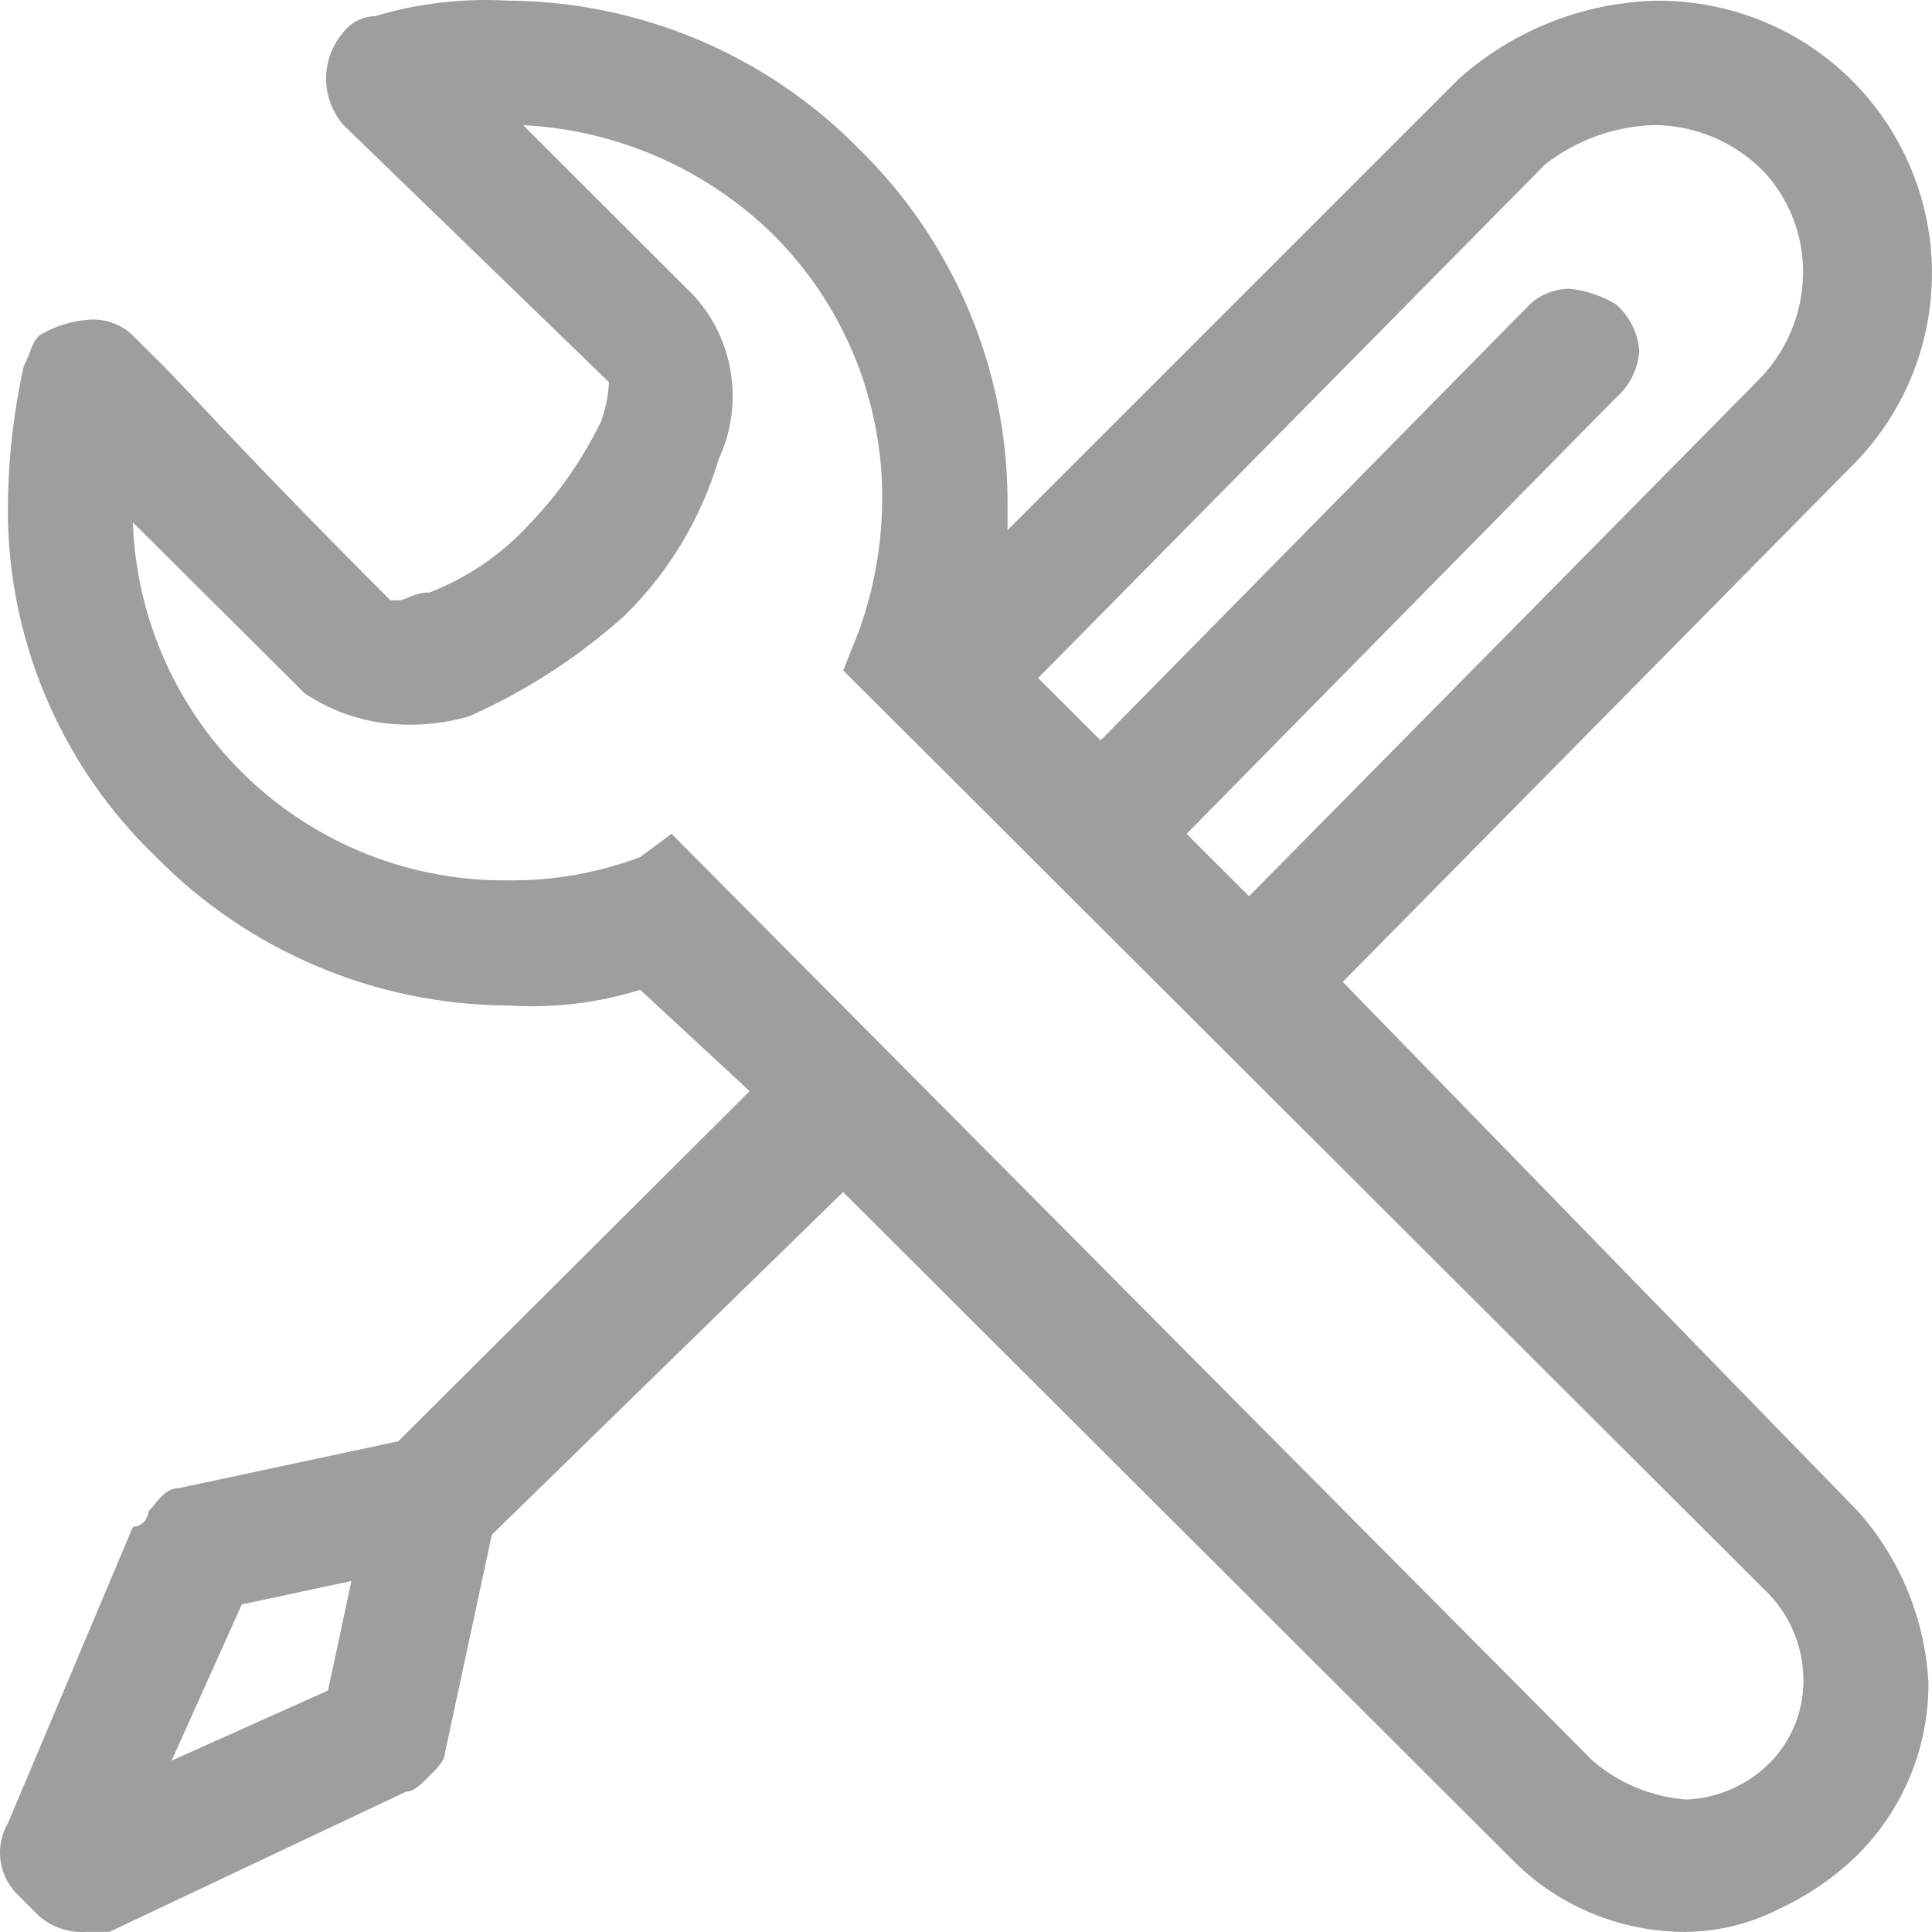
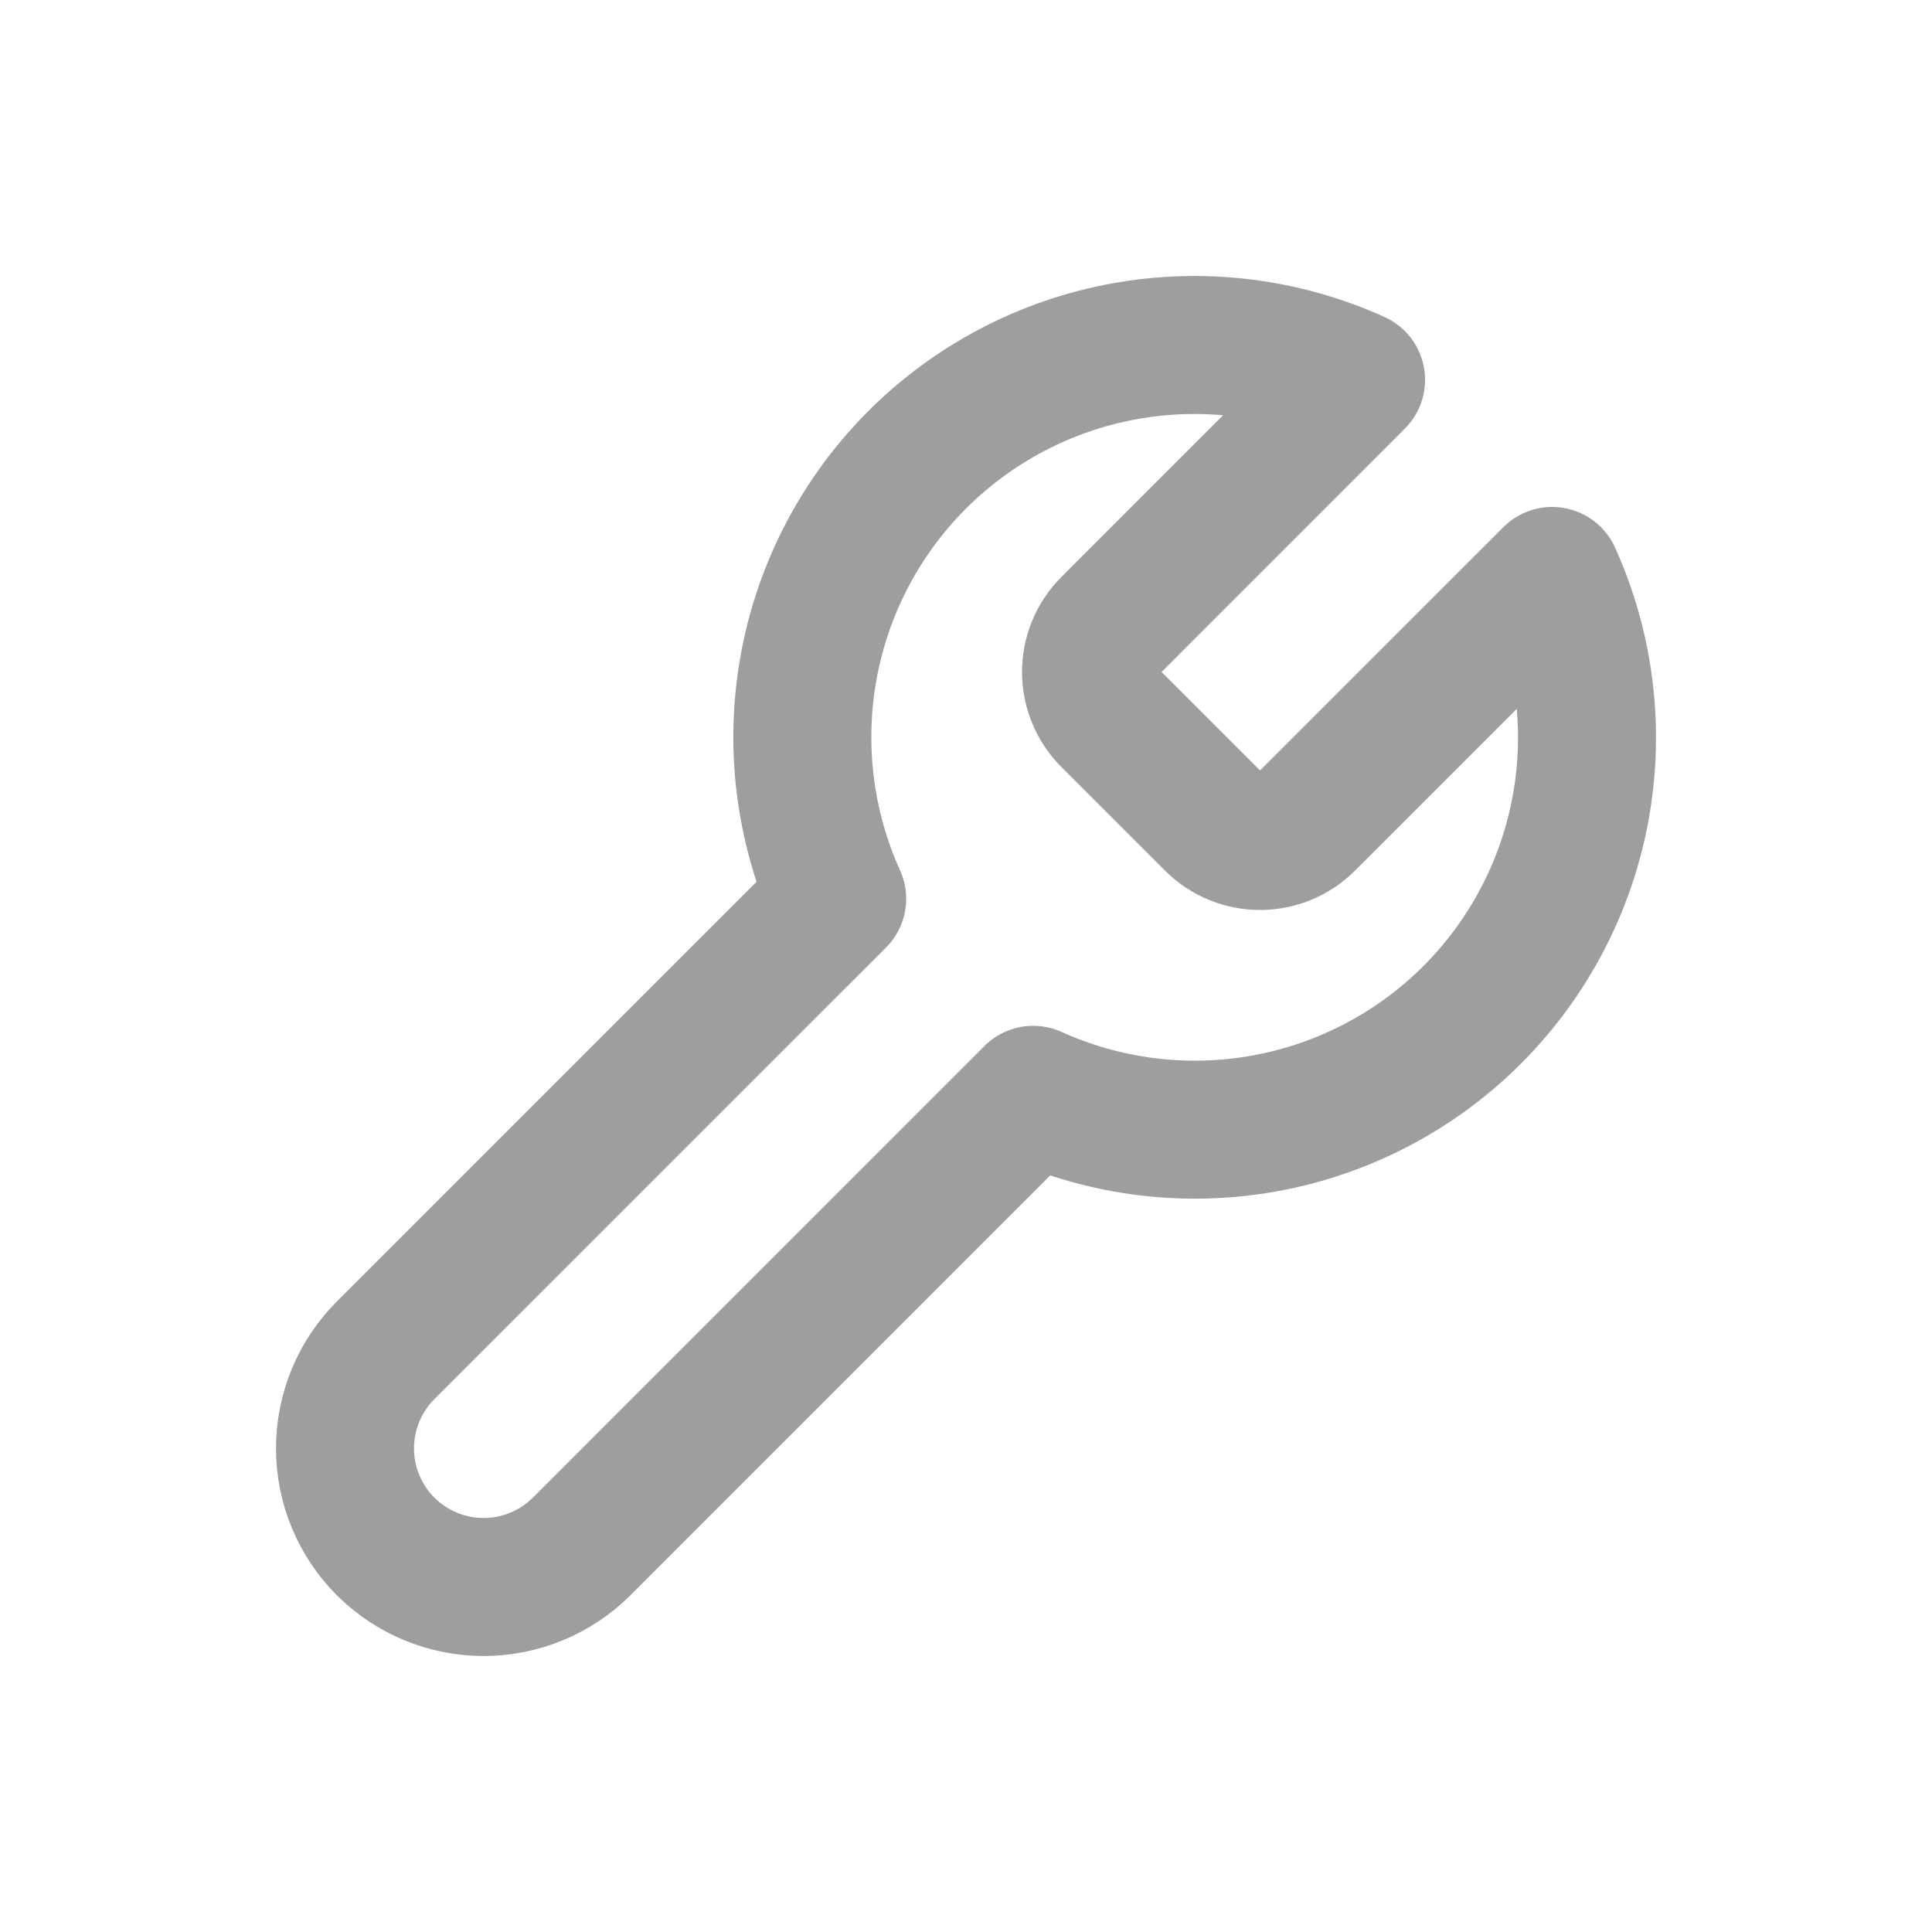
- <svg xmlns="http://www.w3.org/2000/svg" width="18" height="18" viewBox="0 0 18 18" fill="none">
-   <path fill-rule="evenodd" clip-rule="evenodd" d="M16.509 16.403C16.3 16.623 16.013 16.754 15.71 16.766C15.387 16.741 15.081 16.614 14.837 16.403L6.256 7.768L5.965 7.985C5.57 8.134 5.151 8.207 4.729 8.202C3.826 8.211 2.956 7.866 2.303 7.243C1.651 6.62 1.269 5.767 1.238 4.867L2.838 6.459C3.097 6.633 3.399 6.734 3.711 6.749C3.931 6.761 4.152 6.736 4.365 6.676C4.897 6.441 5.39 6.122 5.822 5.733C6.232 5.33 6.532 4.829 6.695 4.279C6.811 4.032 6.851 3.757 6.811 3.487C6.772 3.218 6.654 2.966 6.472 2.762L4.874 1.166C5.748 1.21 6.575 1.572 7.201 2.183C7.526 2.506 7.783 2.89 7.958 3.314C8.133 3.737 8.222 4.191 8.219 4.649C8.218 5.07 8.144 5.487 8.001 5.883L7.856 6.246L16.436 14.808C16.657 15.016 16.788 15.302 16.801 15.606C16.808 15.751 16.786 15.897 16.736 16.034C16.686 16.171 16.609 16.296 16.509 16.403ZM14.398 1.529C14.69 1.303 15.046 1.175 15.416 1.165C15.606 1.167 15.794 1.206 15.969 1.281C16.144 1.356 16.302 1.465 16.435 1.601C16.672 1.858 16.802 2.195 16.799 2.544C16.797 2.734 16.758 2.922 16.683 3.096C16.608 3.271 16.499 3.428 16.363 3.561L11.637 8.35L11.055 7.769L15.055 3.706C15.118 3.651 15.17 3.585 15.207 3.51C15.245 3.435 15.267 3.354 15.272 3.271C15.267 3.187 15.245 3.106 15.207 3.031C15.17 2.956 15.118 2.89 15.055 2.835C14.922 2.755 14.773 2.705 14.618 2.69C14.483 2.692 14.353 2.744 14.254 2.835L10.254 6.898L9.672 6.317L14.398 1.529ZM3.056 15.75L1.599 16.403L2.253 14.948L3.274 14.73L3.056 15.75ZM12.51 9.148L17.236 4.359C17.6 4.004 17.848 3.548 17.949 3.05C18.05 2.552 18 2.036 17.803 1.567C17.607 1.099 17.275 0.699 16.849 0.421C16.423 0.143 15.923 -0.001 15.414 0.007C14.74 0.028 14.095 0.285 13.592 0.734L9.387 4.939V4.649C9.383 4.041 9.259 3.439 9.021 2.879C8.783 2.319 8.437 1.811 8.001 1.385C7.574 0.951 7.065 0.606 6.503 0.369C5.942 0.133 5.339 0.009 4.729 0.006C4.312 -0.018 3.893 0.031 3.493 0.151C3.437 0.152 3.381 0.166 3.331 0.191C3.281 0.216 3.237 0.252 3.202 0.297C3.097 0.417 3.038 0.572 3.038 0.732C3.038 0.892 3.097 1.047 3.202 1.167L5.674 3.561C5.667 3.685 5.643 3.807 5.601 3.924C5.433 4.271 5.213 4.589 4.947 4.868C4.687 5.156 4.363 5.38 4.001 5.52C3.855 5.52 3.783 5.593 3.711 5.593H3.638C2.401 4.359 1.816 3.707 1.529 3.416L1.238 3.126C1.181 3.071 1.112 3.029 1.036 3.004C0.961 2.979 0.881 2.971 0.802 2.981C0.647 2.996 0.498 3.045 0.365 3.126C0.292 3.199 0.292 3.271 0.22 3.416C0.131 3.821 0.082 4.235 0.074 4.649C0.06 5.271 0.176 5.888 0.414 6.463C0.652 7.037 1.007 7.556 1.457 7.987C1.884 8.421 2.393 8.766 2.955 9.003C3.516 9.24 4.119 9.364 4.729 9.368C5.147 9.395 5.566 9.346 5.965 9.222L6.984 10.166L3.711 13.428L1.674 13.863C1.529 13.863 1.457 14.009 1.384 14.081C1.381 14.118 1.365 14.154 1.338 14.181C1.311 14.207 1.276 14.223 1.238 14.226L0.075 16.984C0.015 17.086 -0.01 17.204 0.003 17.322C0.017 17.439 0.067 17.549 0.148 17.636L0.365 17.853C0.486 17.956 0.643 18.009 0.802 17.999H1.019L3.782 16.693C3.855 16.693 3.928 16.62 4 16.547C4.072 16.475 4.146 16.402 4.146 16.33L4.582 14.299L7.855 11.106L14.109 17.346C14.319 17.555 14.569 17.72 14.844 17.831C15.118 17.944 15.412 18 15.709 17.999C16.013 17.996 16.311 17.921 16.581 17.782C16.852 17.656 17.1 17.485 17.313 17.275C17.522 17.065 17.687 16.816 17.799 16.542C17.912 16.268 17.968 15.975 17.967 15.679C17.936 15.089 17.706 14.526 17.313 14.083L12.51 9.148Z" fill="#9E9E9E" />
+ <svg xmlns="http://www.w3.org/2000/svg" width="28" height="28" viewBox="0 0 28 28" fill="none">
+   <path d="M16.083 9.076C15.909 9.253 15.812 9.491 15.812 9.739C15.812 9.987 15.909 10.225 16.083 10.402L17.598 11.917C17.775 12.091 18.013 12.188 18.261 12.188C18.509 12.188 18.747 12.091 18.924 11.917L22.495 8.347C22.971 9.399 23.115 10.572 22.908 11.708C22.701 12.845 22.152 13.891 21.336 14.708C20.519 15.525 19.472 16.073 18.336 16.28C17.199 16.487 16.027 16.343 14.974 15.867L8.43 22.412C8.053 22.788 7.542 23 7.009 23C6.476 23 5.965 22.788 5.588 22.412C5.212 22.035 5 21.524 5 20.991C5 20.458 5.212 19.947 5.588 19.57L12.133 13.026C11.657 11.973 11.513 10.801 11.72 9.664C11.927 8.528 12.475 7.481 13.292 6.664C14.109 5.848 15.155 5.299 16.292 5.092C17.428 4.885 18.601 5.029 19.653 5.505L16.092 9.067L16.083 9.076Z" stroke="#9E9E9E" stroke-width="2" stroke-linecap="round" stroke-linejoin="round" />
</svg>
